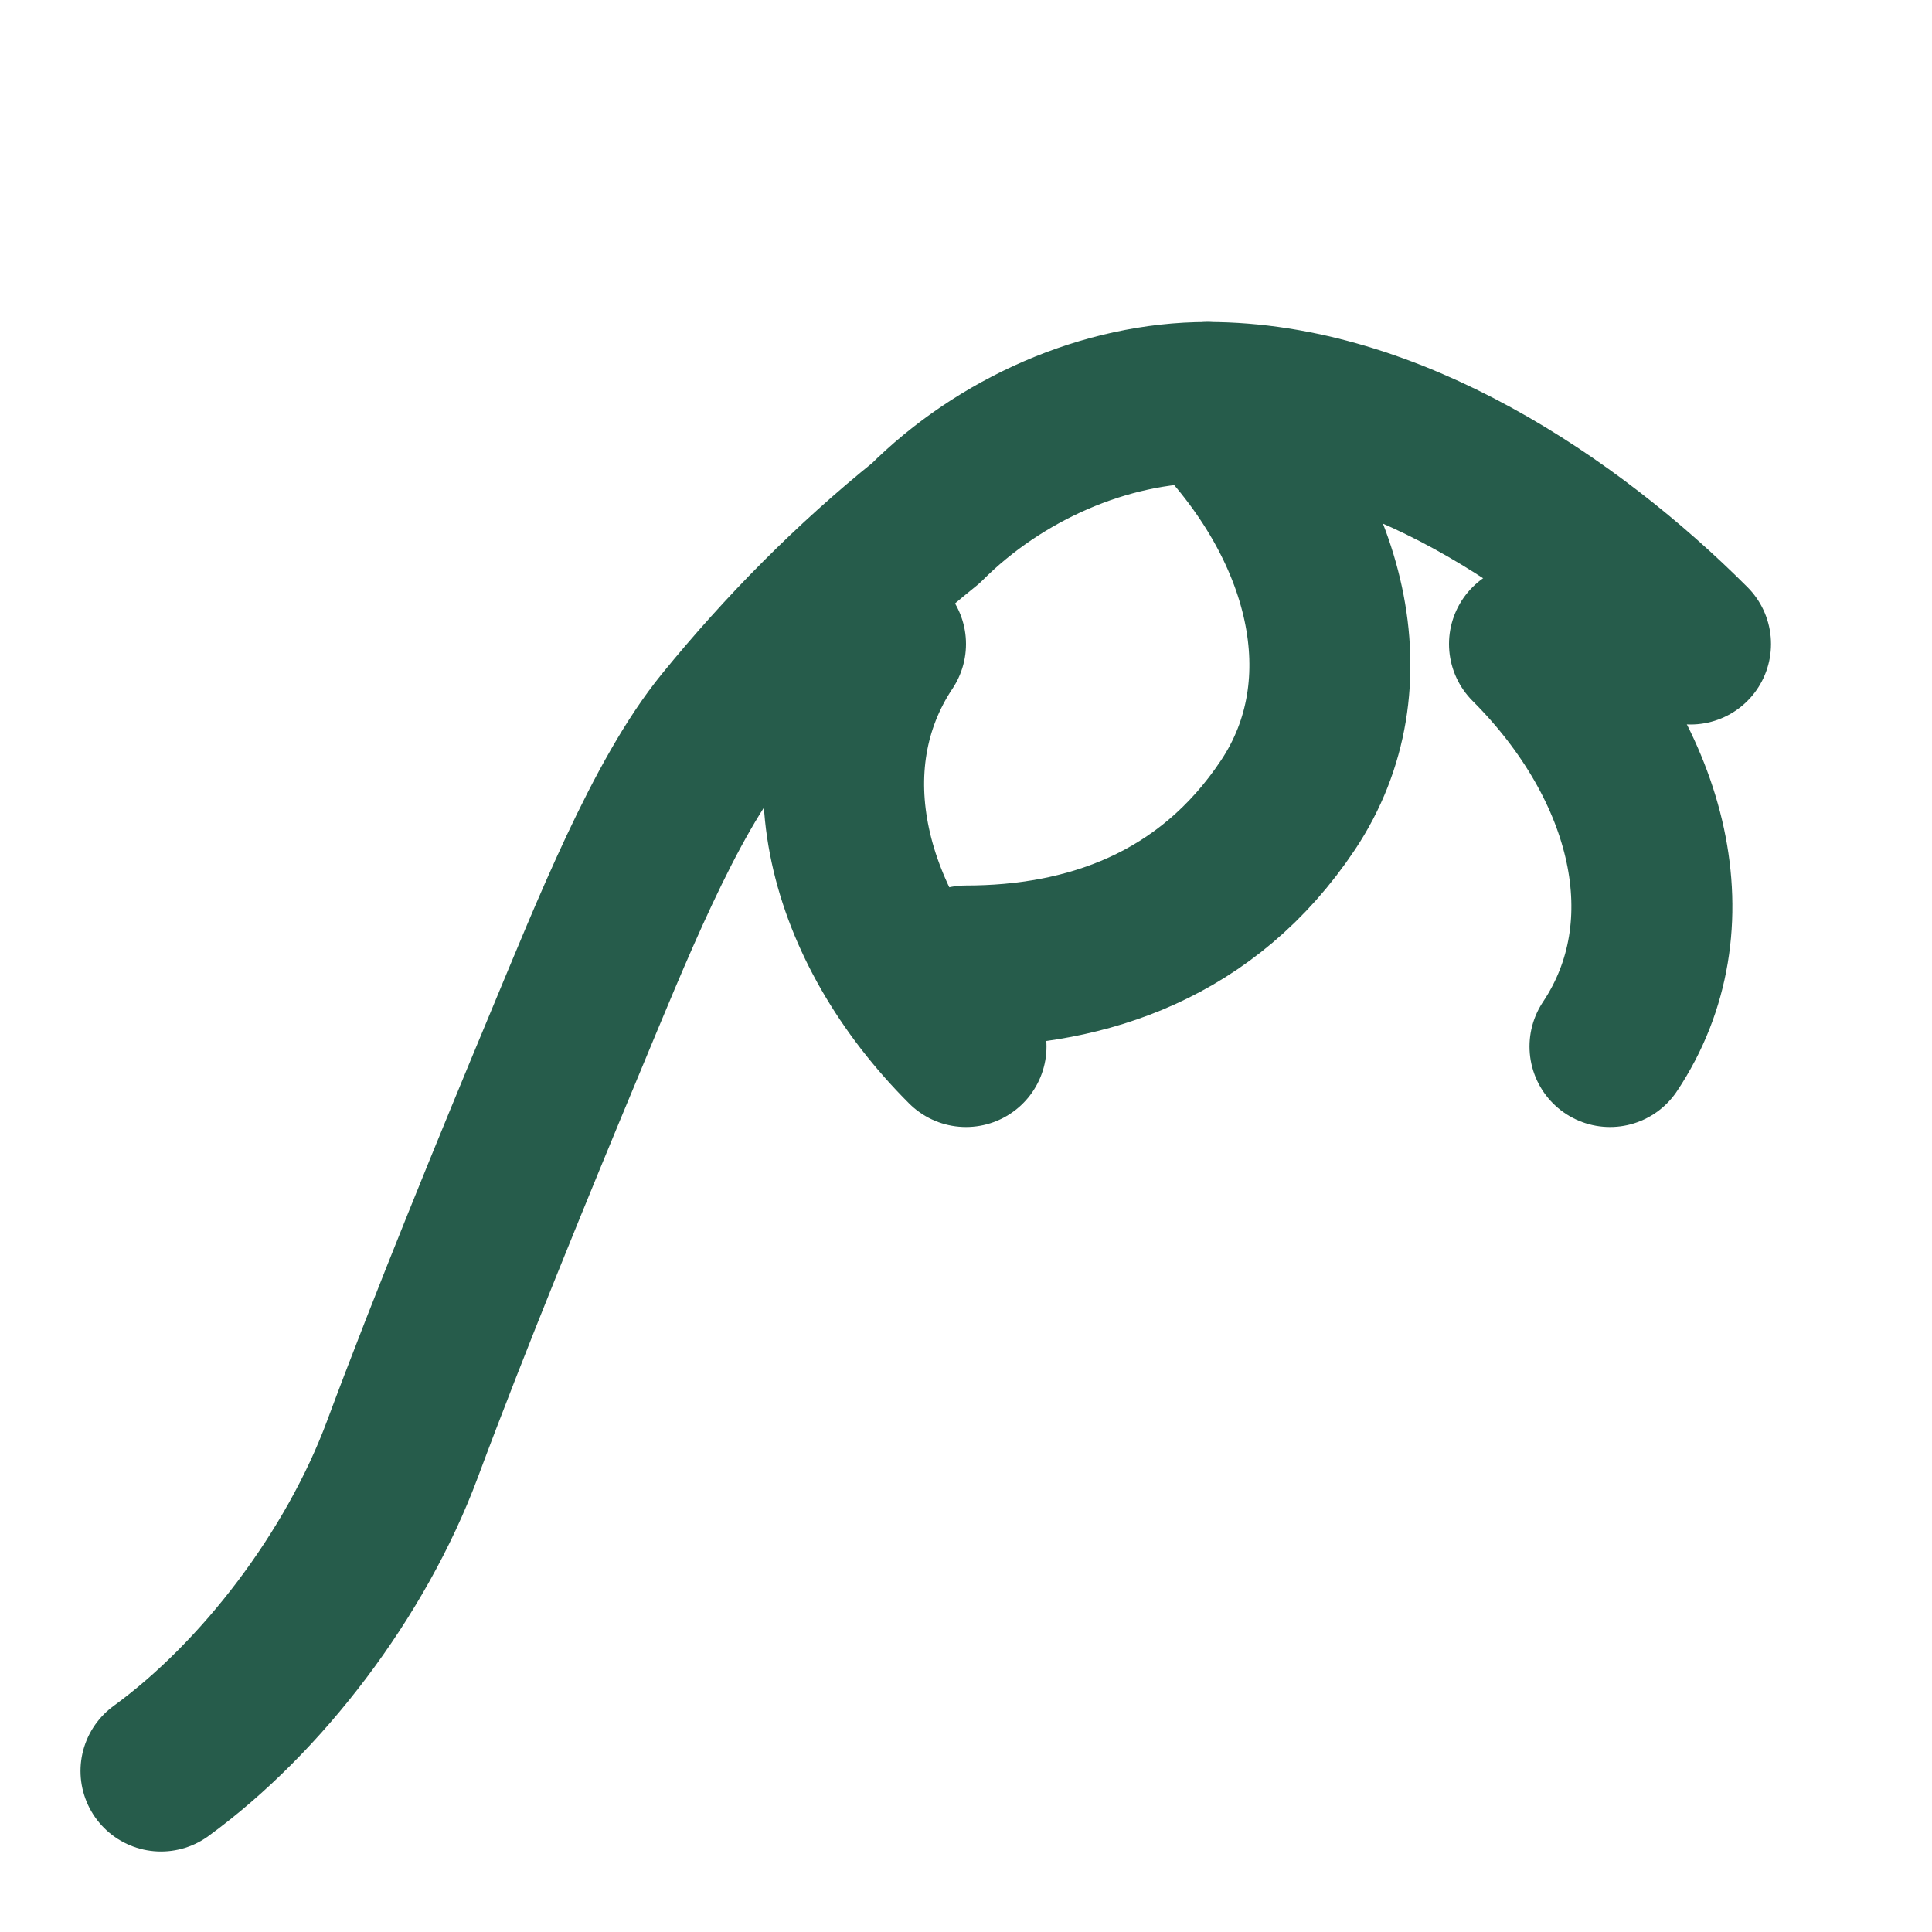
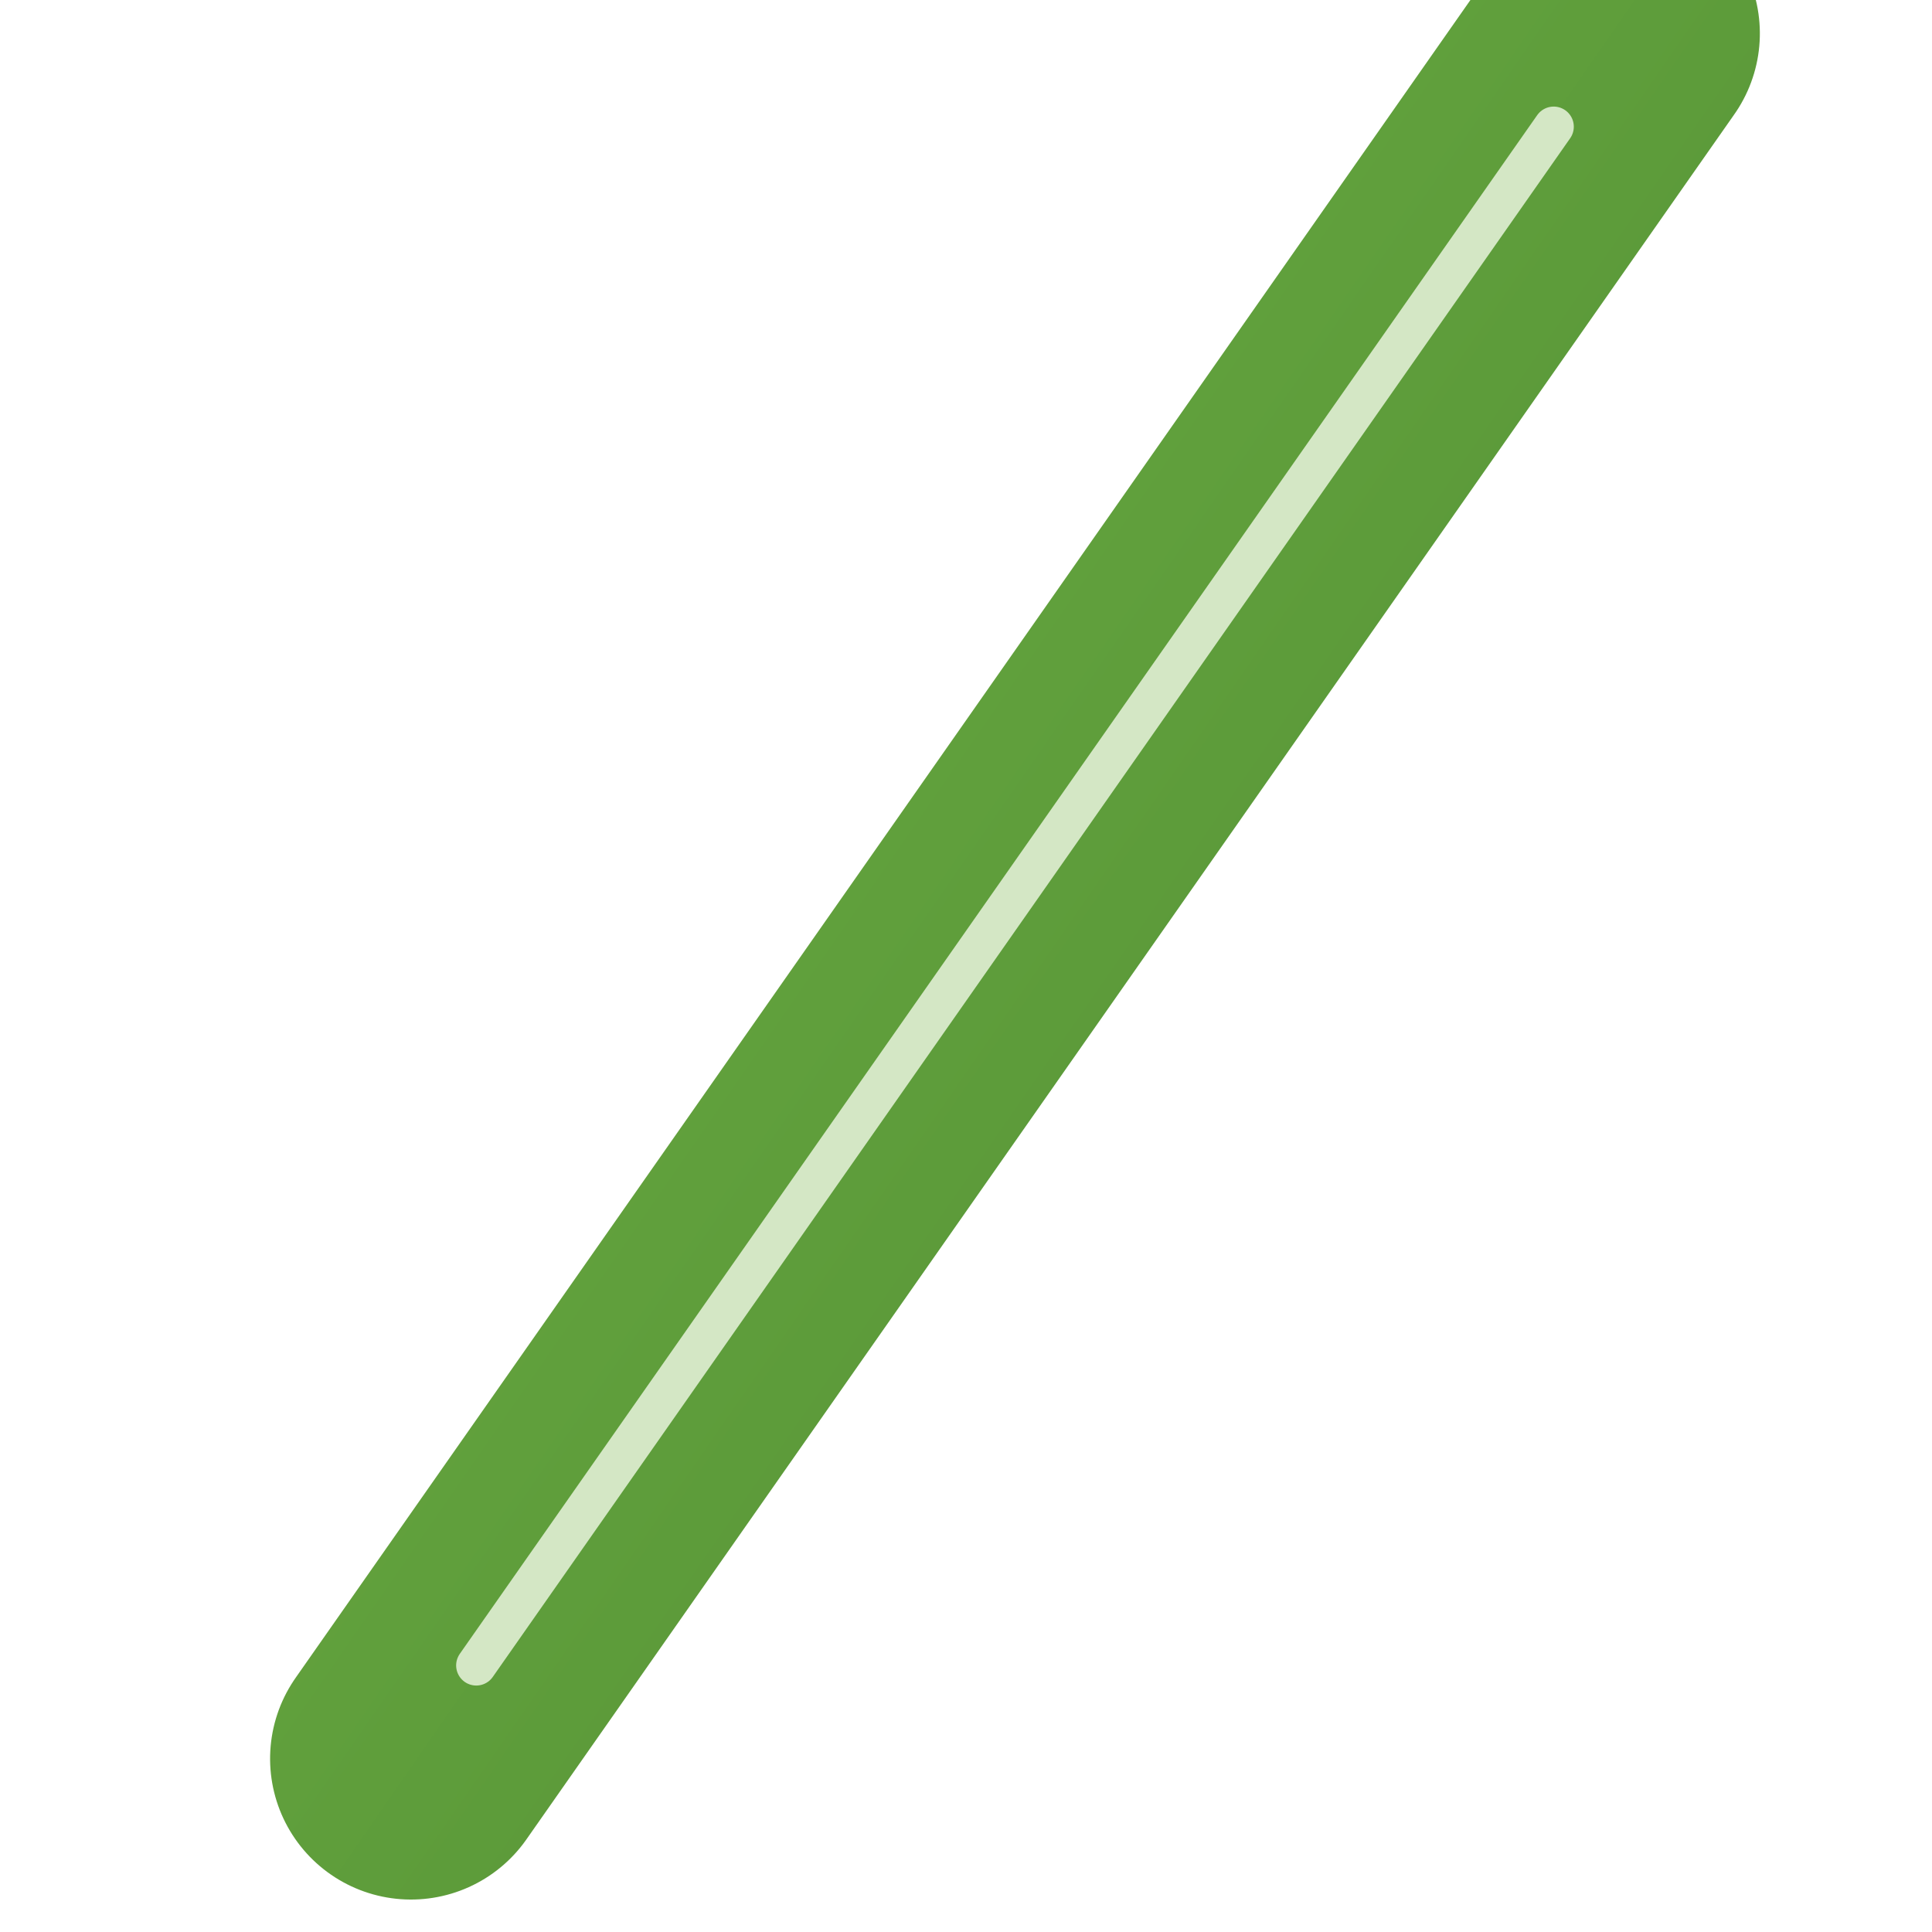
- <svg xmlns="http://www.w3.org/2000/svg" width="512" height="512" viewBox="0 0 24 24" fill="none" stroke="#265C4B" stroke-width="2" stroke-linecap="round" stroke-linejoin="round">
-   <path d="M2 22c1.25-.91 2.42-2.44 3-4 .58-1.56 1.4-3.56 2-5 .6-1.44 1.25-3.08 2-4 .75-.92 1.58-1.76 2.5-2.5C12.42 5.58 13.73 5 15 5c2.27 0 4.5 1.5 6 3" />
-   <path d="M12 13c-1.5-1.5-2-3.5-1-5" />
-   <path d="M15 5c1.5 1.5 2 3.5 1 5s-2.5 2-4 2" />
-   <path d="M19 8c1.5 1.5 2 3.5 1 5" />
+ <svg xmlns="http://www.w3.org/2000/svg" width="512" height="512" viewBox="0 0 24 24" fill="none" stroke="currentColor" stroke-width="1.5" stroke-linecap="round" stroke-linejoin="round">
+   <defs>
+     <linearGradient id="leafGradient" x1="0%" y1="0%" x2="100%" y2="100%">
+       <stop offset="0%" stop-color="#6EAF45" />
+       <stop offset="100%" stop-color="#4F8C31" />
+     </linearGradient>
+   </defs>
+   <path d="M3.5 20.5 C10 14, 16 8, 22 2" stroke="url(#leafGradient)" stroke-width="3.5" fill="none" transform="rotate(-10 12 12)" />
+   <path d="M4.5 19.5 C10 14, 16 8, 21 3" stroke="#D4E7C5" stroke-width="0.5" fill="none" transform="rotate(-10 12 12)" />
</svg>
